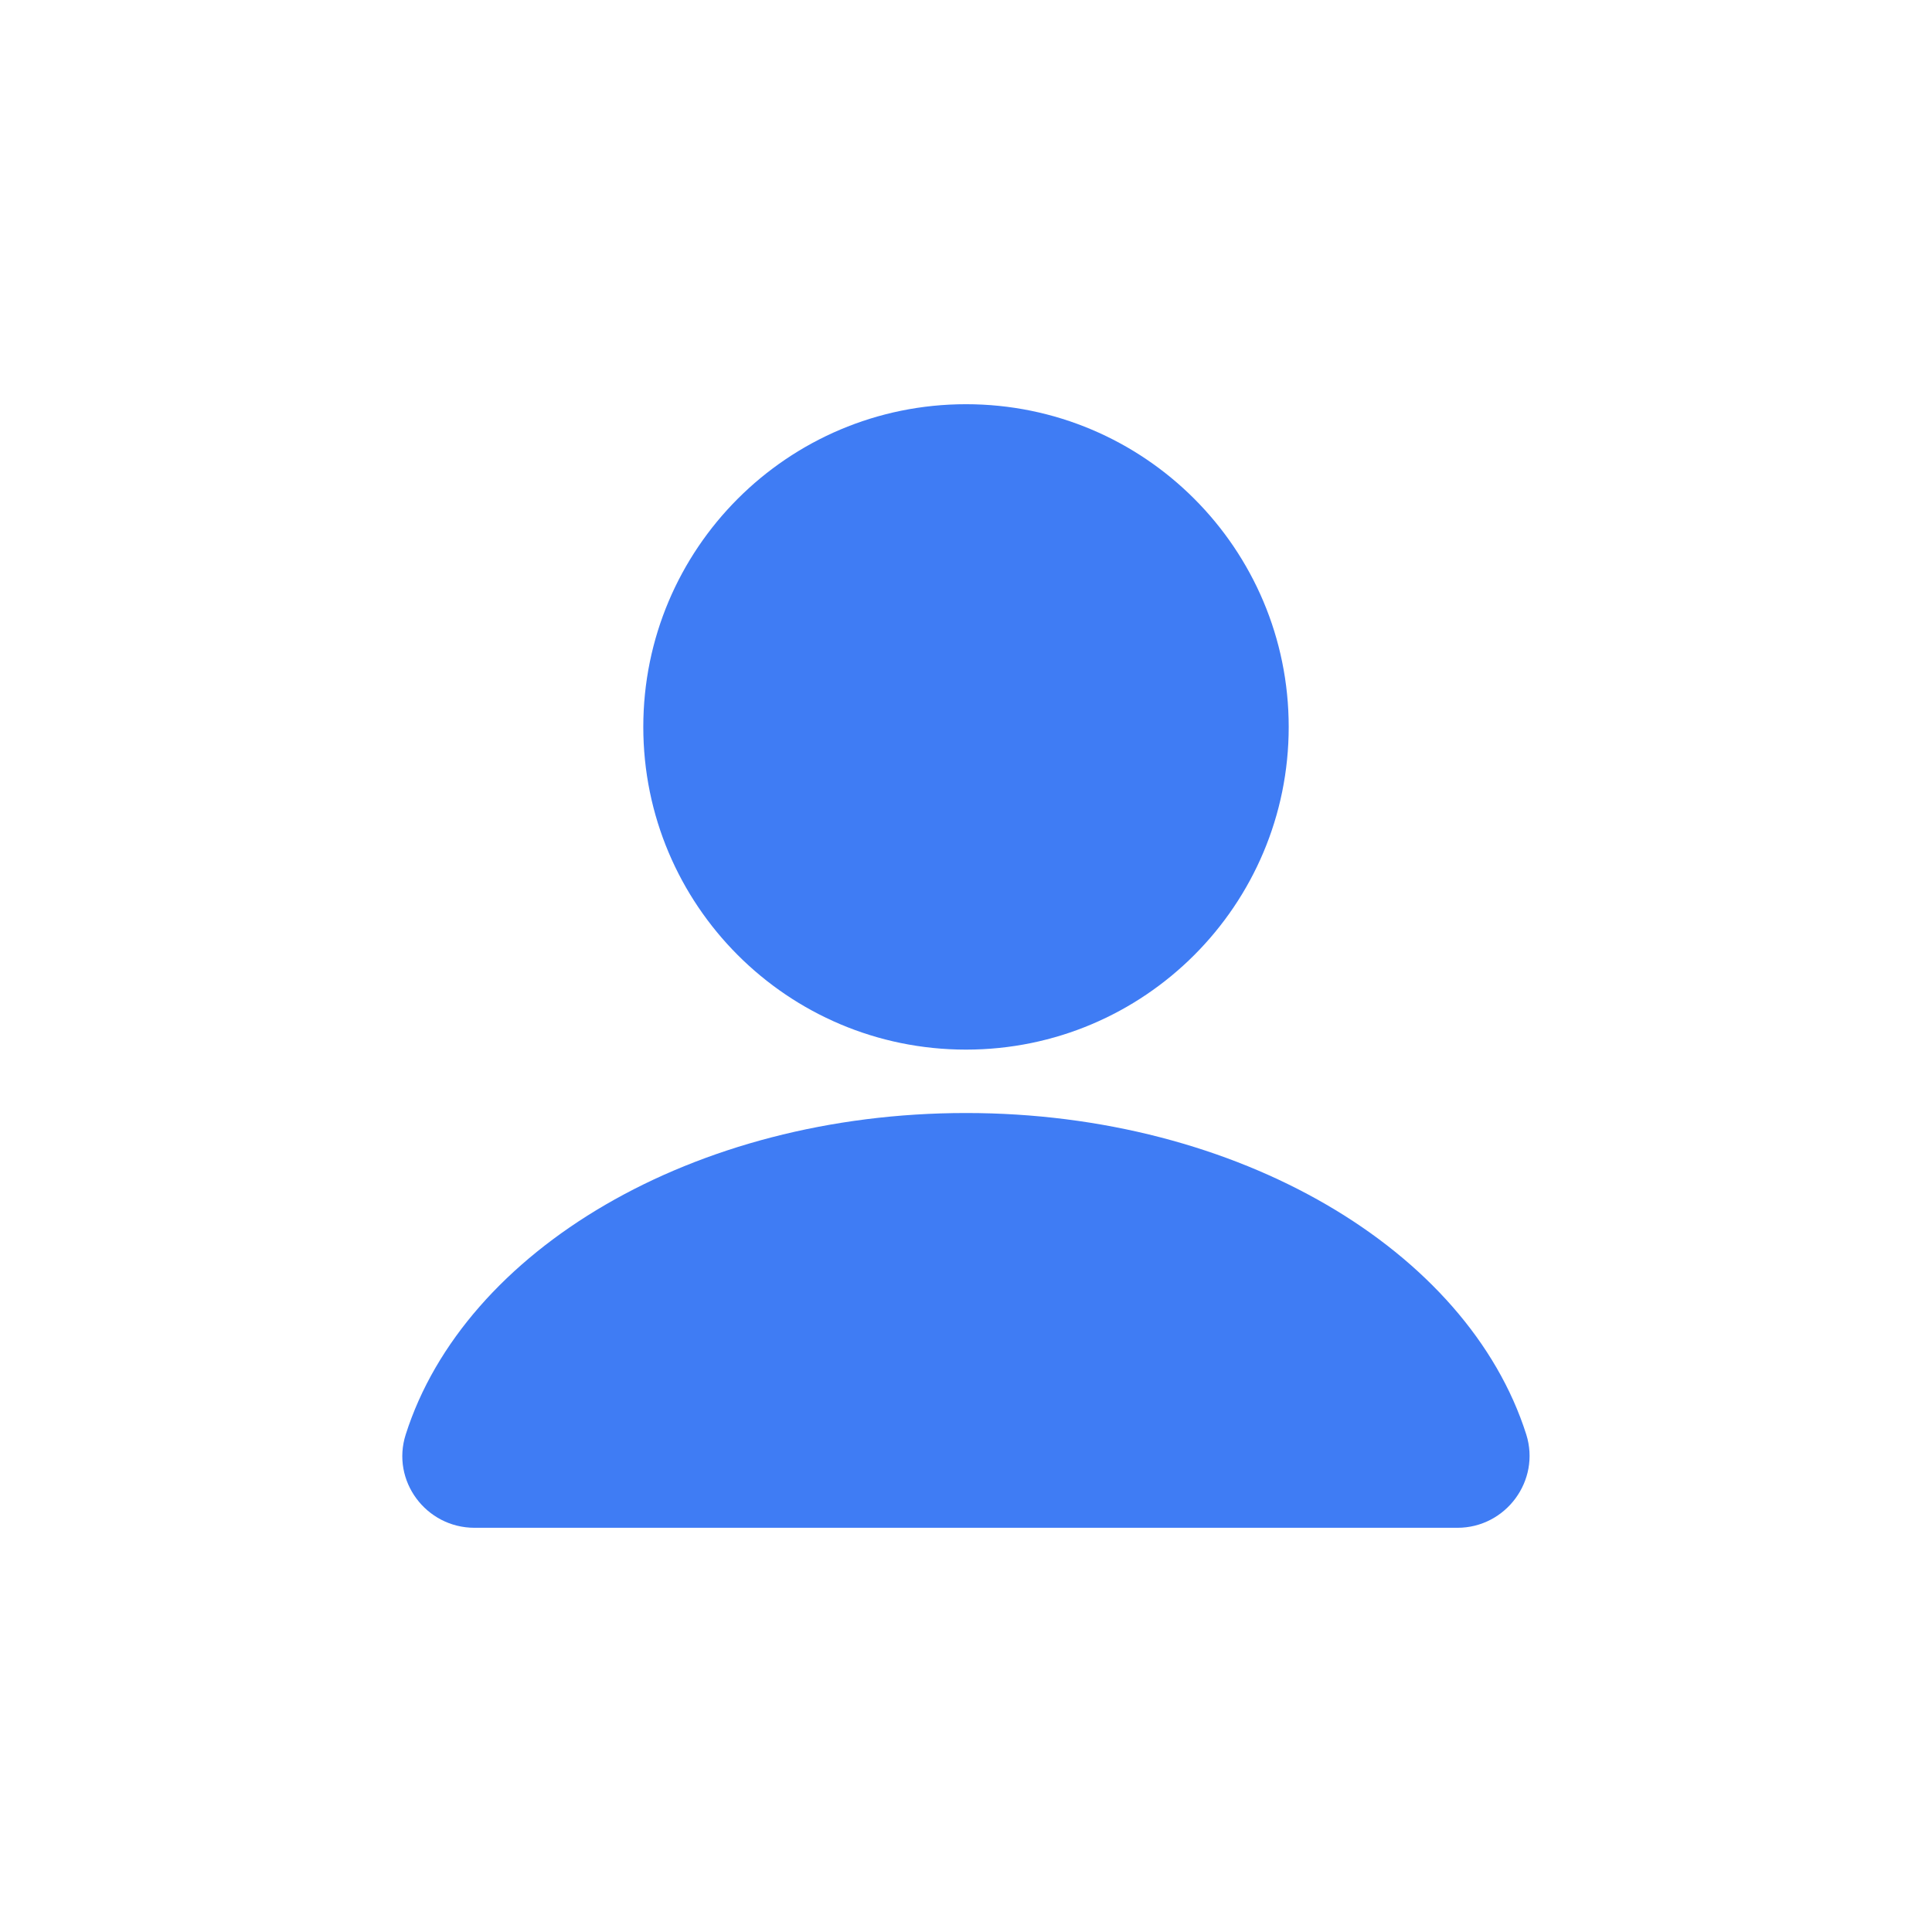
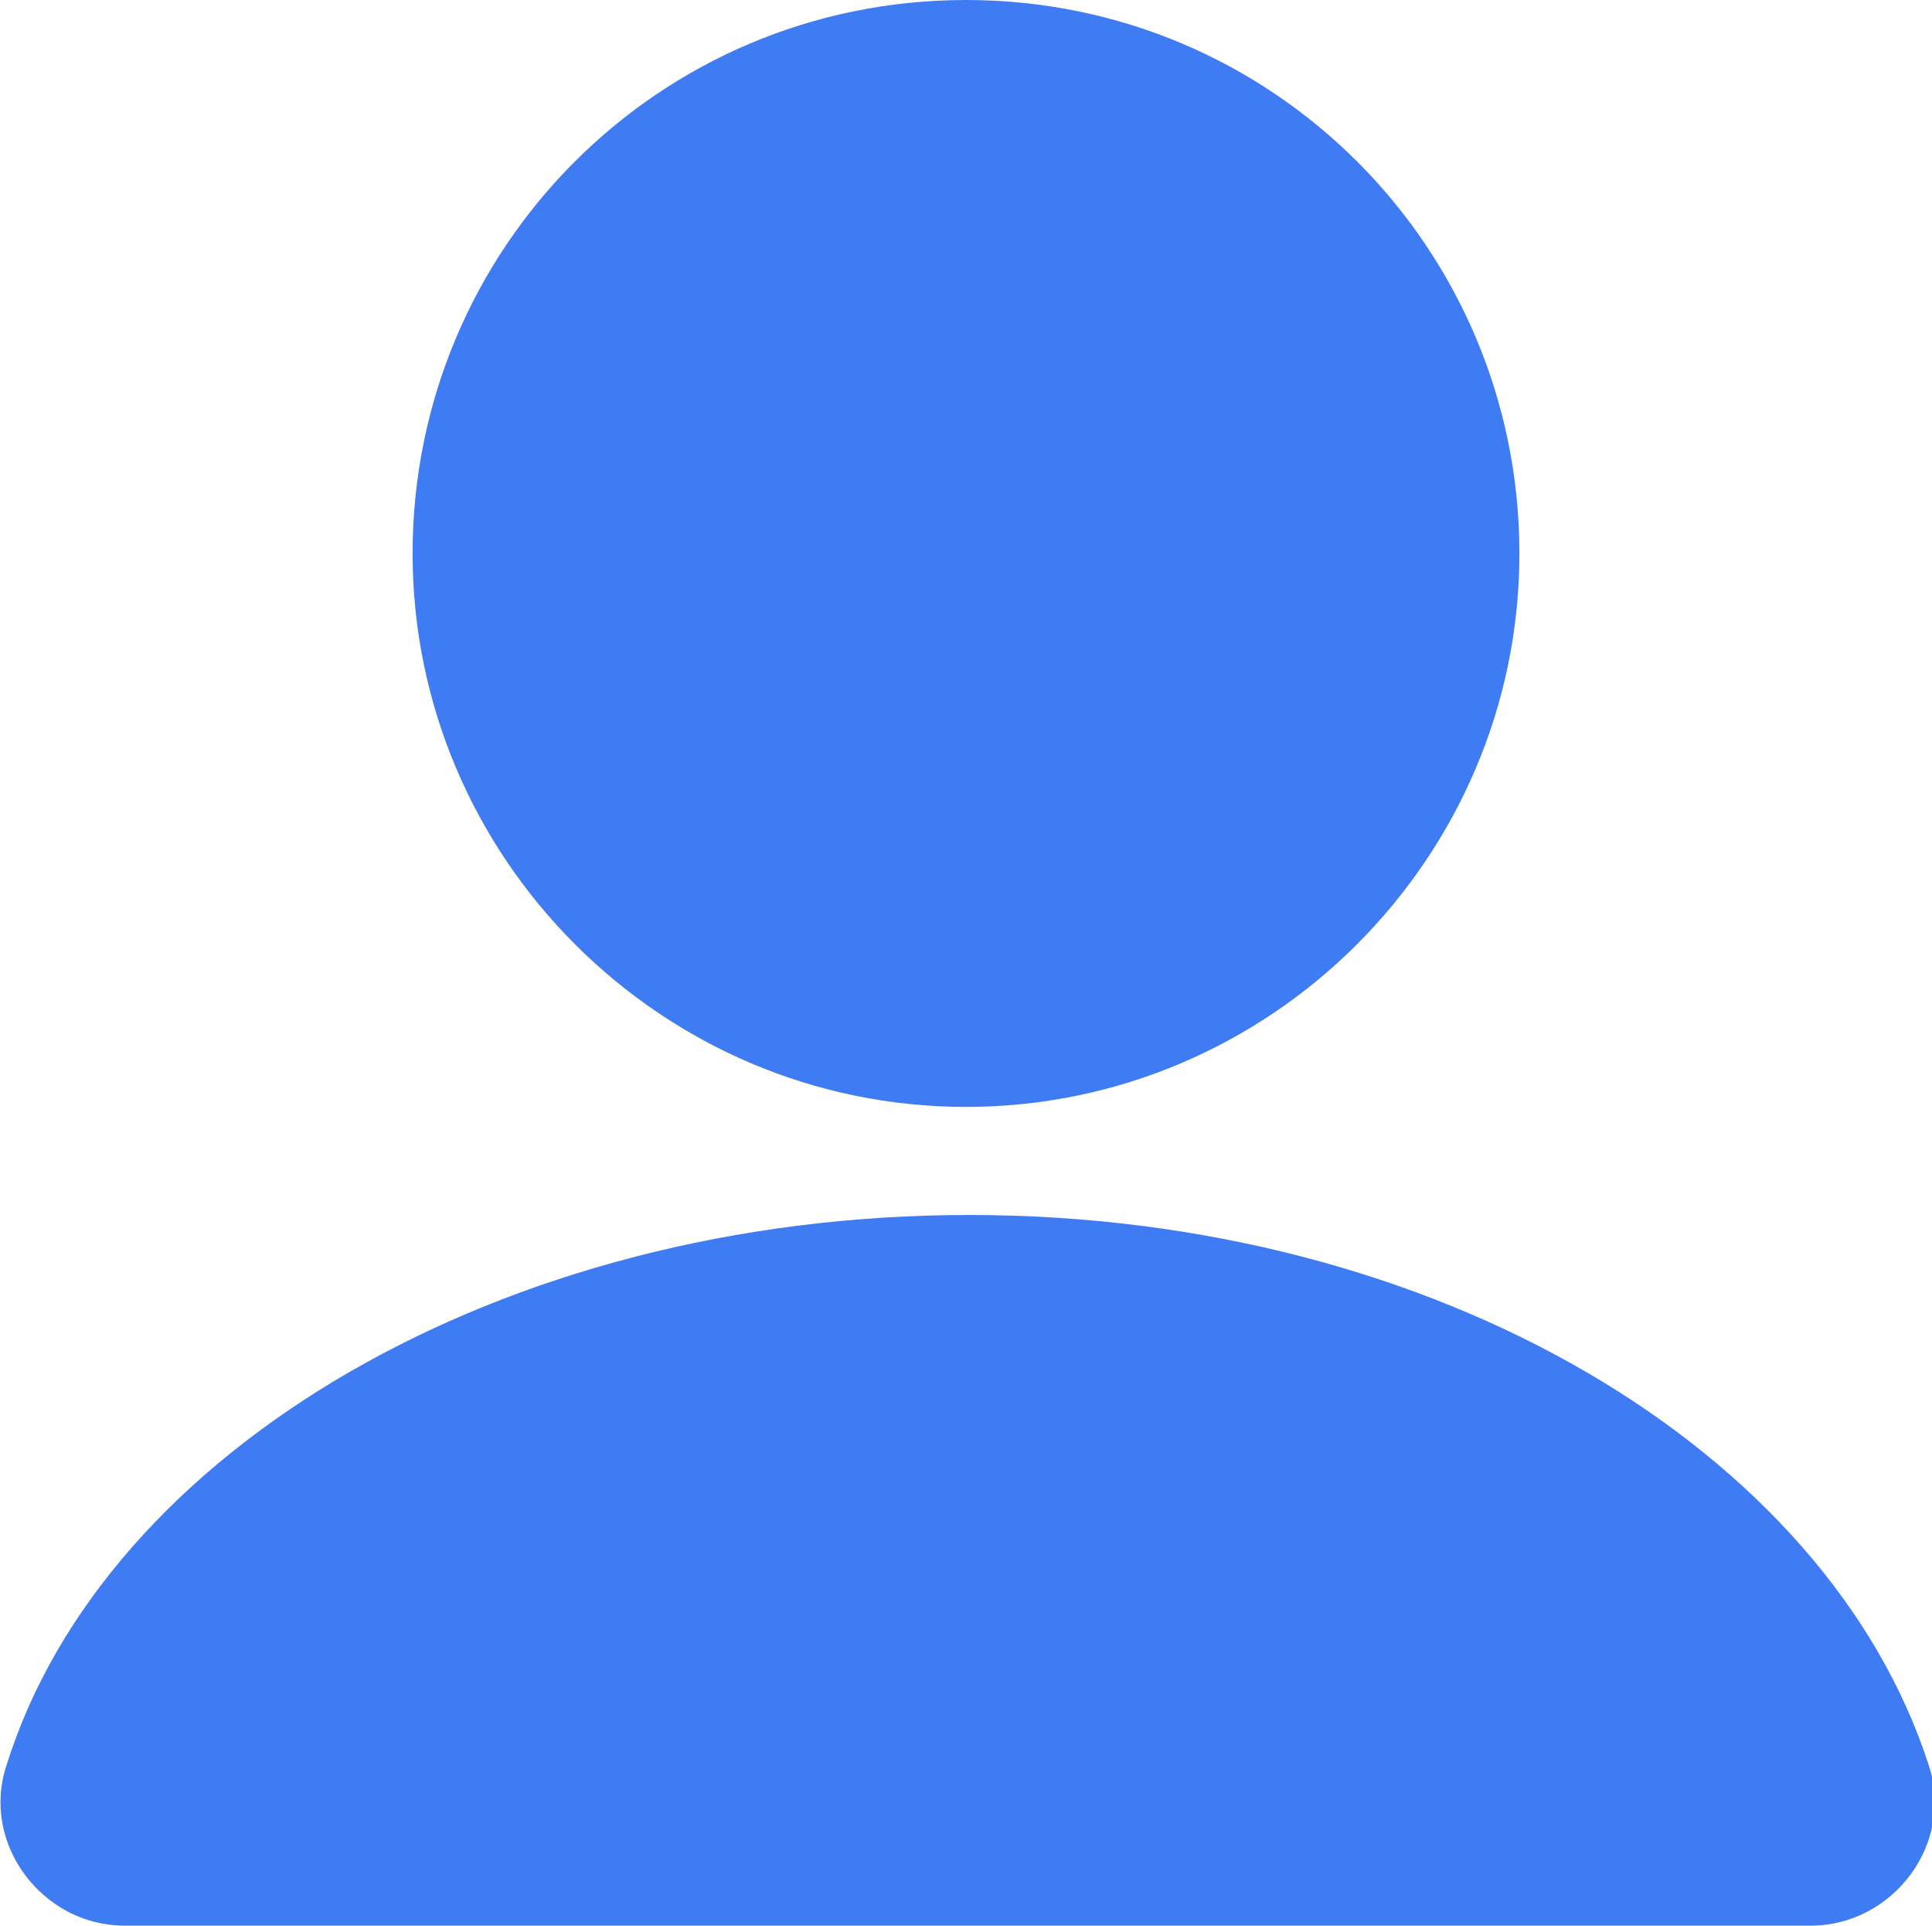
- <svg xmlns="http://www.w3.org/2000/svg" id="Ebene_1" data-name="Ebene 1" viewBox="0 0 64 64">
+ <svg xmlns="http://www.w3.org/2000/svg" id="Ebene_1" version="1.1" viewBox="0 0 59 58.8">
  <defs>
    <style>
-       .cls-1 {
+       .st0 {
        fill: #3f7cf4;
      }
    </style>
  </defs>
-   <path class="cls-1" d="M32,34.77c5.91,0,10.69-4.79,10.69-10.69s-4.78-10.69-10.69-10.69-10.69,4.79-10.69,10.69,4.78,10.69,10.69,10.69Z" />
-   <path class="cls-1" d="M50.56,47.52c-1.94-6.1-9.52-10.65-18.56-10.65s-16.62,4.55-18.56,10.65c-.49,1.53.67,3.09,2.28,3.09h32.56c1.6,0,2.76-1.56,2.28-3.09Z" />
+   <path class="st0" d="M29.5,33.8c9.3,0,16.9-7.6,16.9-16.9S38.9,0,29.5,0,12.6,7.6,12.6,16.9s7.6,16.9,16.9,16.9Z" />
+   <path class="st0" d="M58.9,53.9c-3.1-9.6-15-16.8-29.3-16.8S3.2,44.3.2,53.9c-.8,2.4,1.1,4.9,3.6,4.9h51.5c2.5,0,4.4-2.5,3.6-4.9Z" />
</svg>
